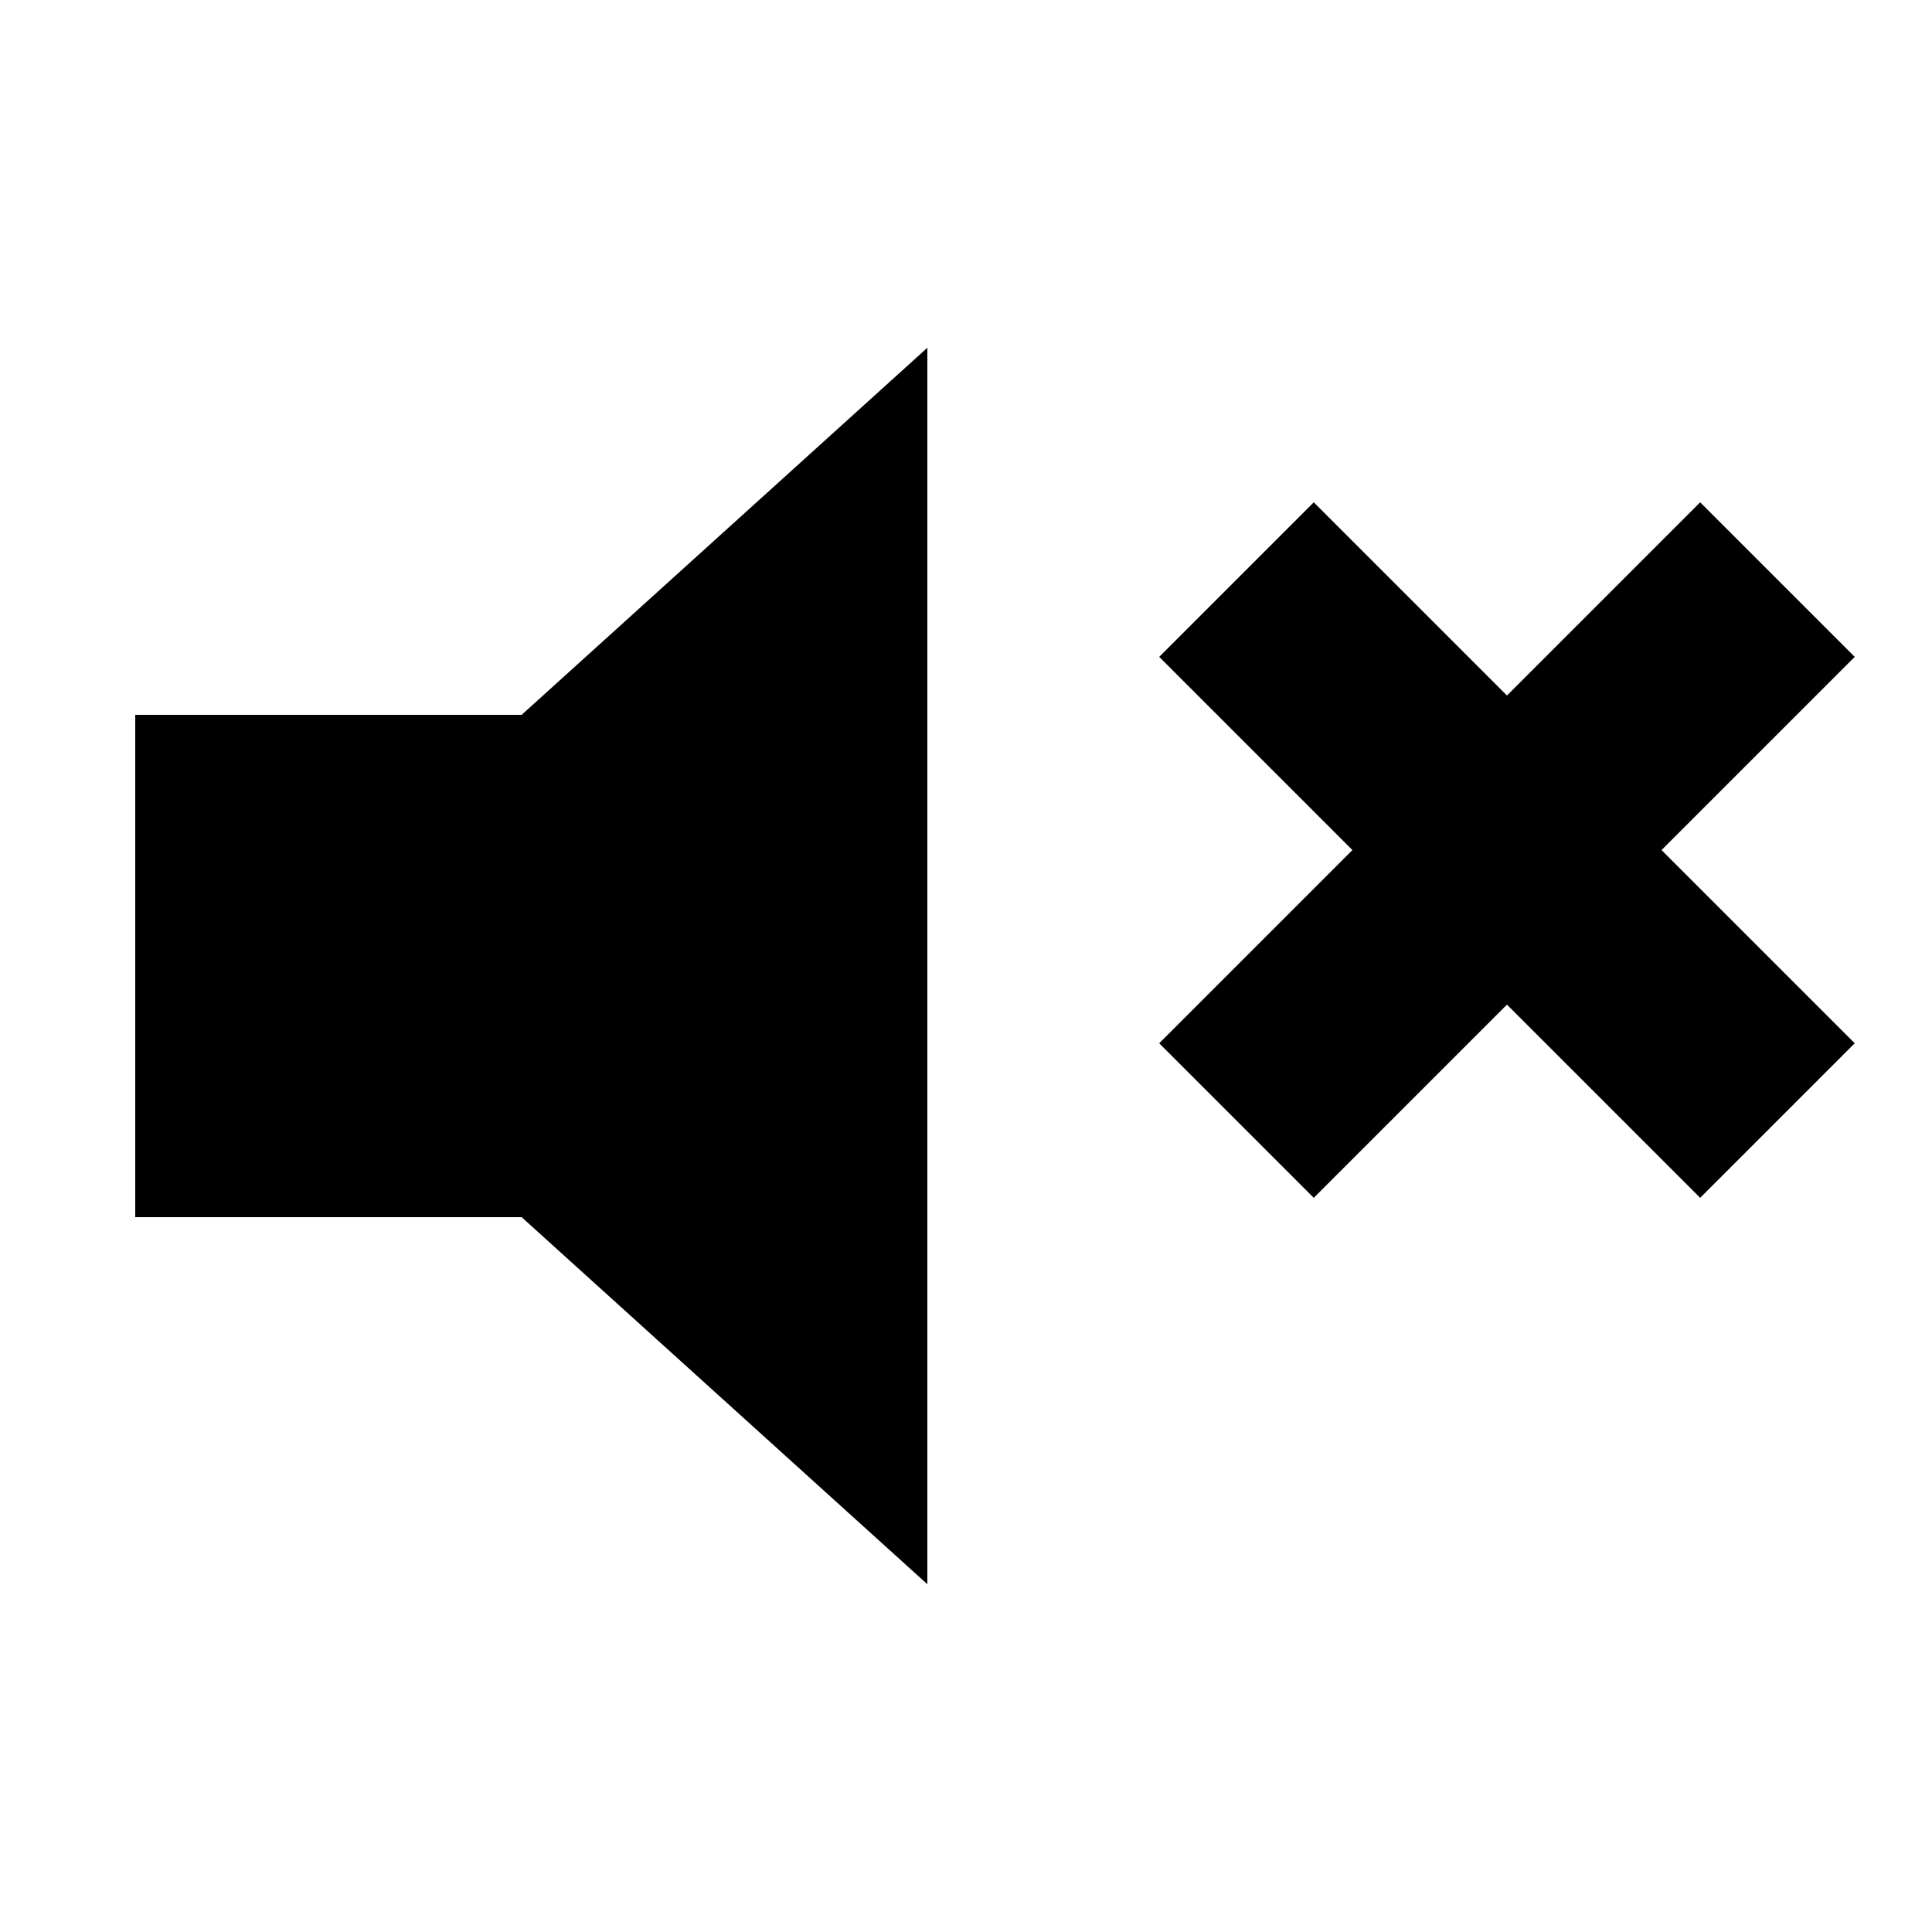
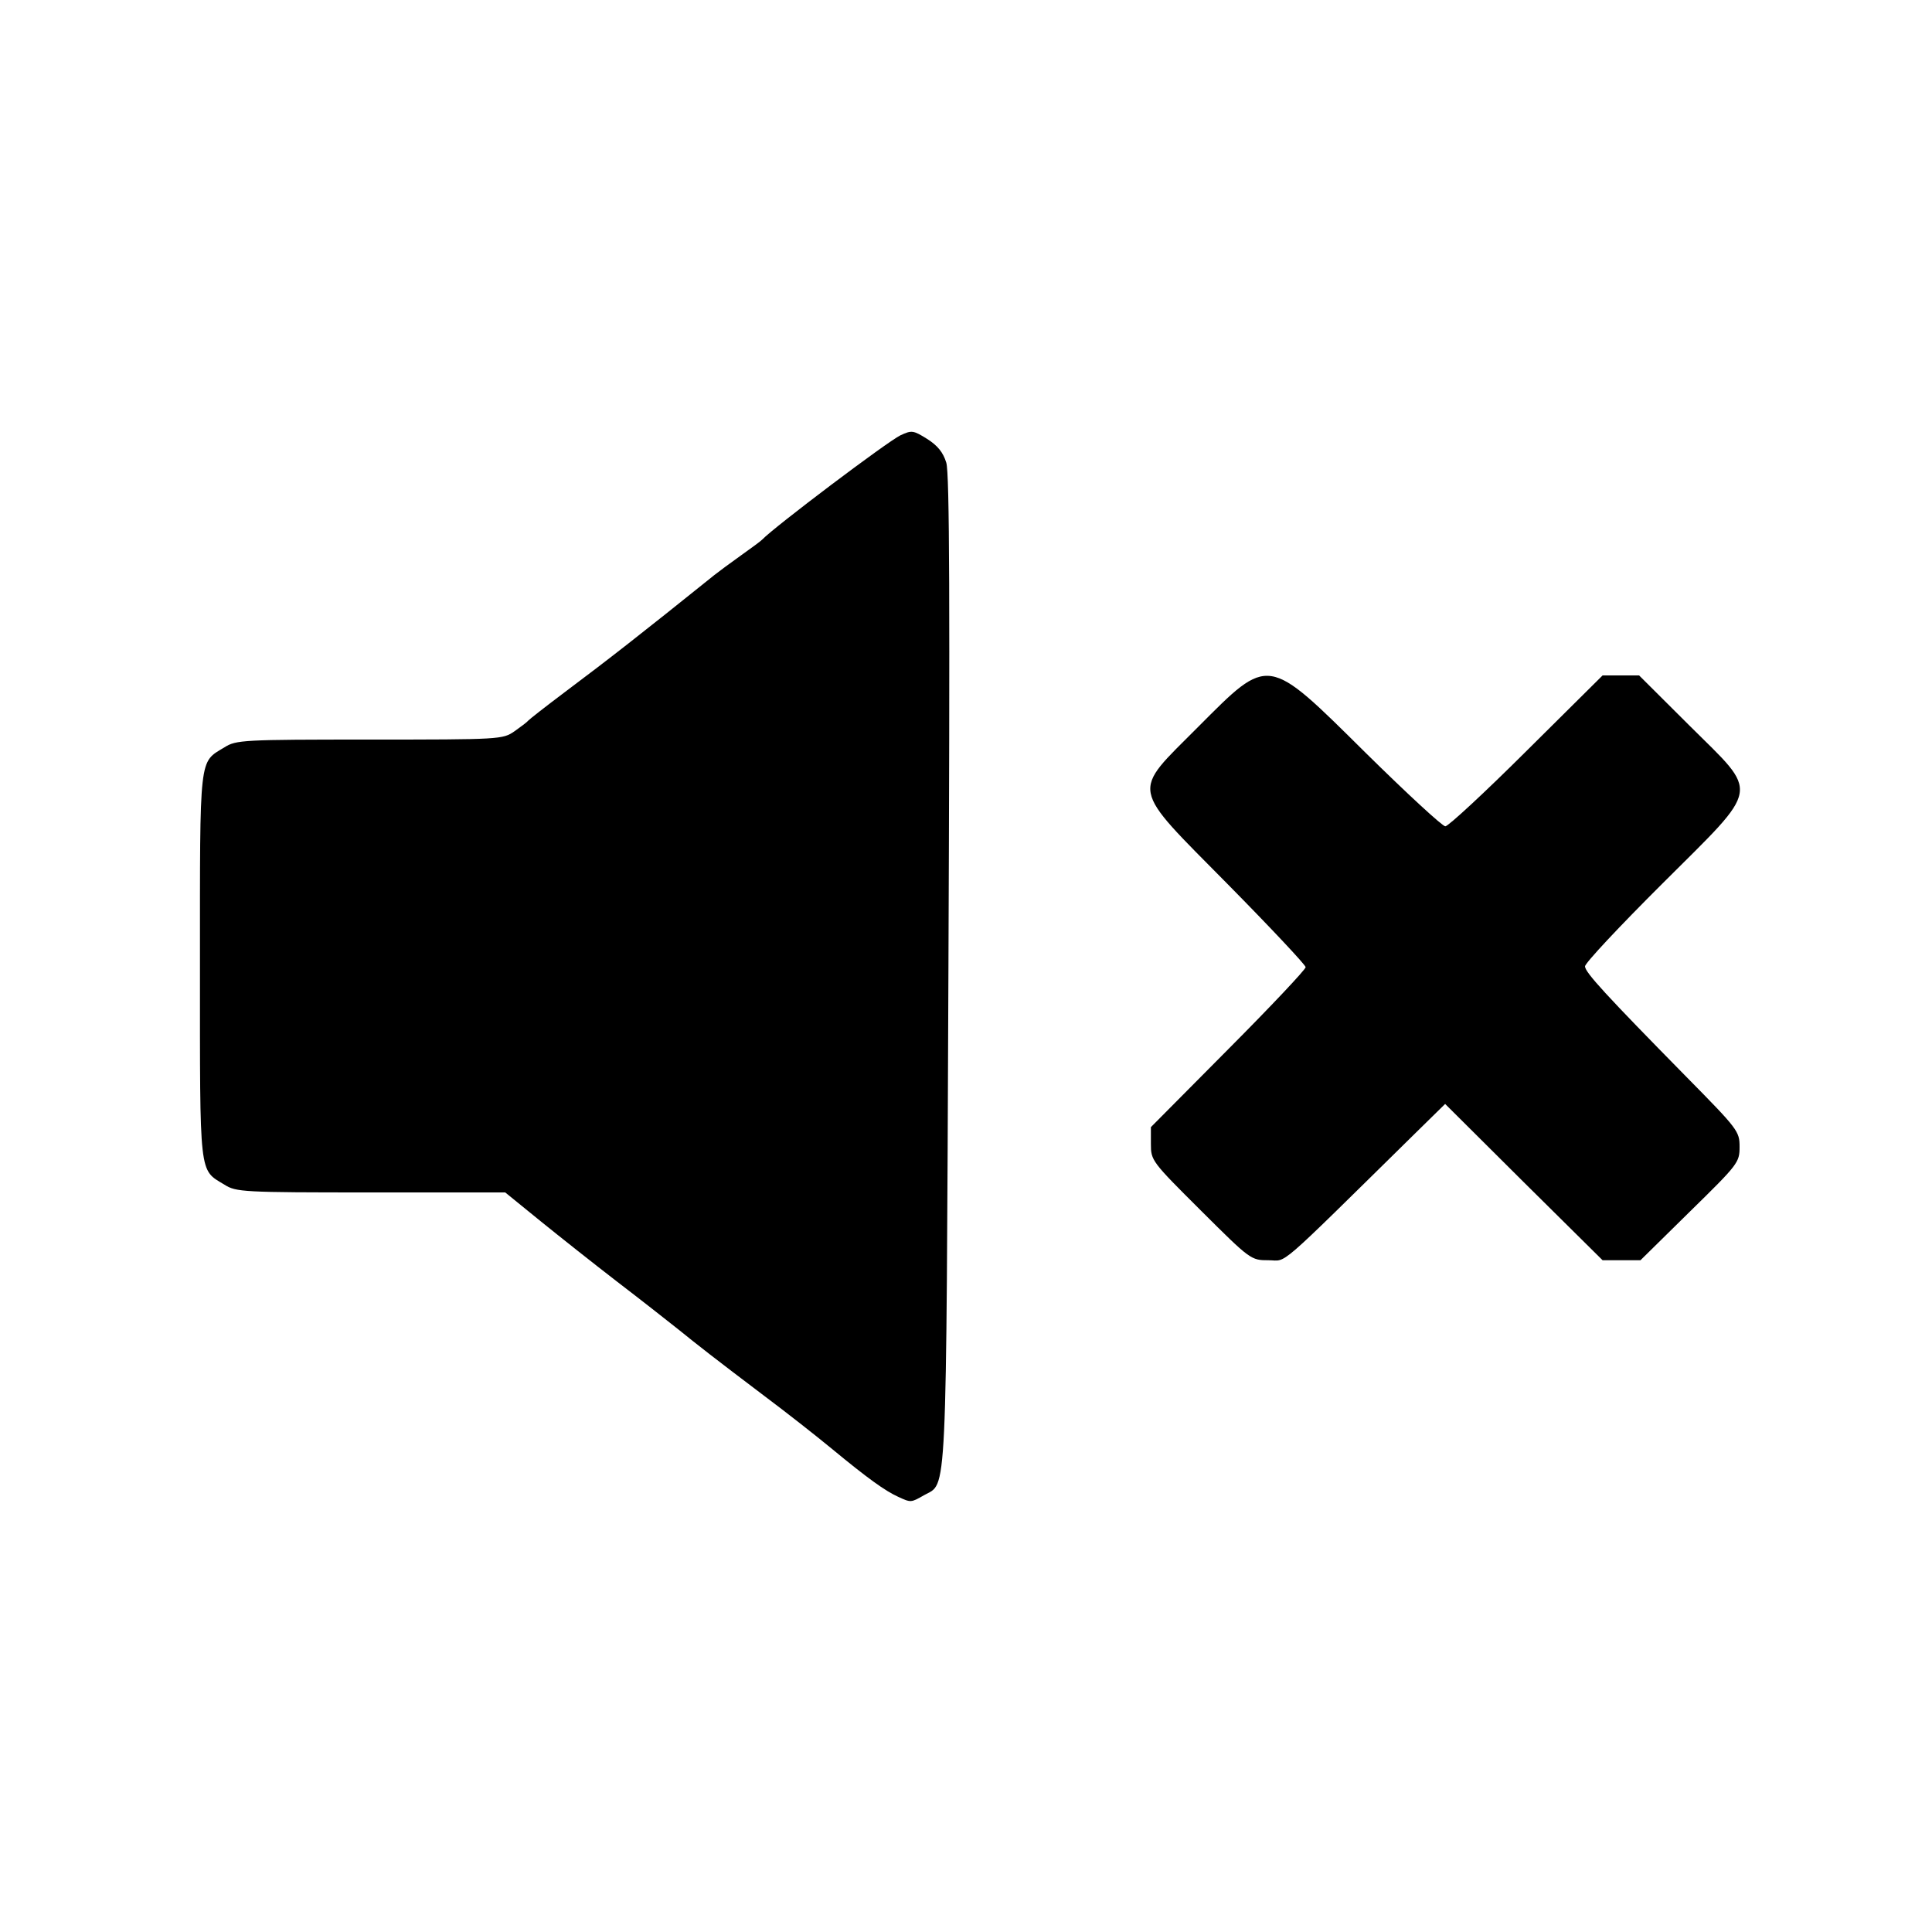
<svg xmlns="http://www.w3.org/2000/svg" viewBox="0 0 100 100">
-   <path d="M7 37h20L48 18v64L27 63H7V37Z" />
-   <path d="m60 34 8-8 10 10 10-10 8 8-10 10 10 10-8 8-10-10-10 10-8-8 10-10-10-10Z" />
+   <path d="M46.48 77.47 C45.8 77.16 44.9 76.51 43.07 75 C42.21 74.29 40.64 73.06 39.57 72.26 C36.94 70.27 36.2 69.69 35.06 68.77 C34.52 68.34 33.12 67.24 31.93 66.33 C30.75 65.42 28.97 64.01 27.97 63.2 L26.15 61.72 L19.2 61.72 C12.57 61.72 12.22 61.7 11.62 61.32 C10.29 60.51 10.35 61.03 10.35 50 C10.35 38.97 10.29 39.49 11.62 38.68 C12.22 38.3 12.57 38.28 19.13 38.28 C25.91 38.28 26.02 38.27 26.63 37.85 C26.97 37.61 27.29 37.37 27.34 37.3 C27.4 37.23 28.23 36.58 29.2 35.85 C31.56 34.08 33.11 32.87 36.98 29.76 C37.18 29.6 37.79 29.15 38.35 28.75 C38.9 28.36 39.4 27.99 39.45 27.93 C40.08 27.27 45.91 22.87 46.61 22.53 C47.19 22.26 47.27 22.27 47.99 22.72 C48.53 23.06 48.82 23.42 48.98 23.95 C49.15 24.51 49.17 31.24 49.09 50.29 C48.97 78.21 49.03 76.71 47.83 77.39 C47.15 77.78 47.15 77.78 46.48 77.47 Z M62.16 62.66 C59.61 60.12 59.57 60.07 59.57 59.21 L59.57 58.34 L63.57 54.31 C65.78 52.09 67.58 50.18 67.58 50.06 C67.58 49.95 65.78 48.03 63.57 45.79 C58.43 40.58 58.54 41.12 62.01 37.63 C65.72 33.91 65.55 33.88 70.71 38.99 C72.82 41.07 74.66 42.77 74.81 42.77 C74.96 42.77 76.85 41.02 79.01 38.87 L82.95 34.96 L83.9 34.96 L84.84 34.96 L87.44 37.55 C91.09 41.18 91.19 40.6 86.04 45.74 C83.83 47.94 82.03 49.86 82.04 50.02 C82.04 50.33 83.17 51.55 87.23 55.68 C89.96 58.45 90.04 58.55 90.04 59.36 C90.04 60.17 89.97 60.26 87.47 62.71 L84.91 65.23 L83.93 65.23 L82.95 65.23 L78.87 61.19 L74.8 57.14 L73.19 58.72 C65.9 65.89 66.66 65.23 65.66 65.23 C64.75 65.23 64.73 65.22 62.16 62.66 Z" fill="#000000" fill-rule="evenodd" />
</svg>
